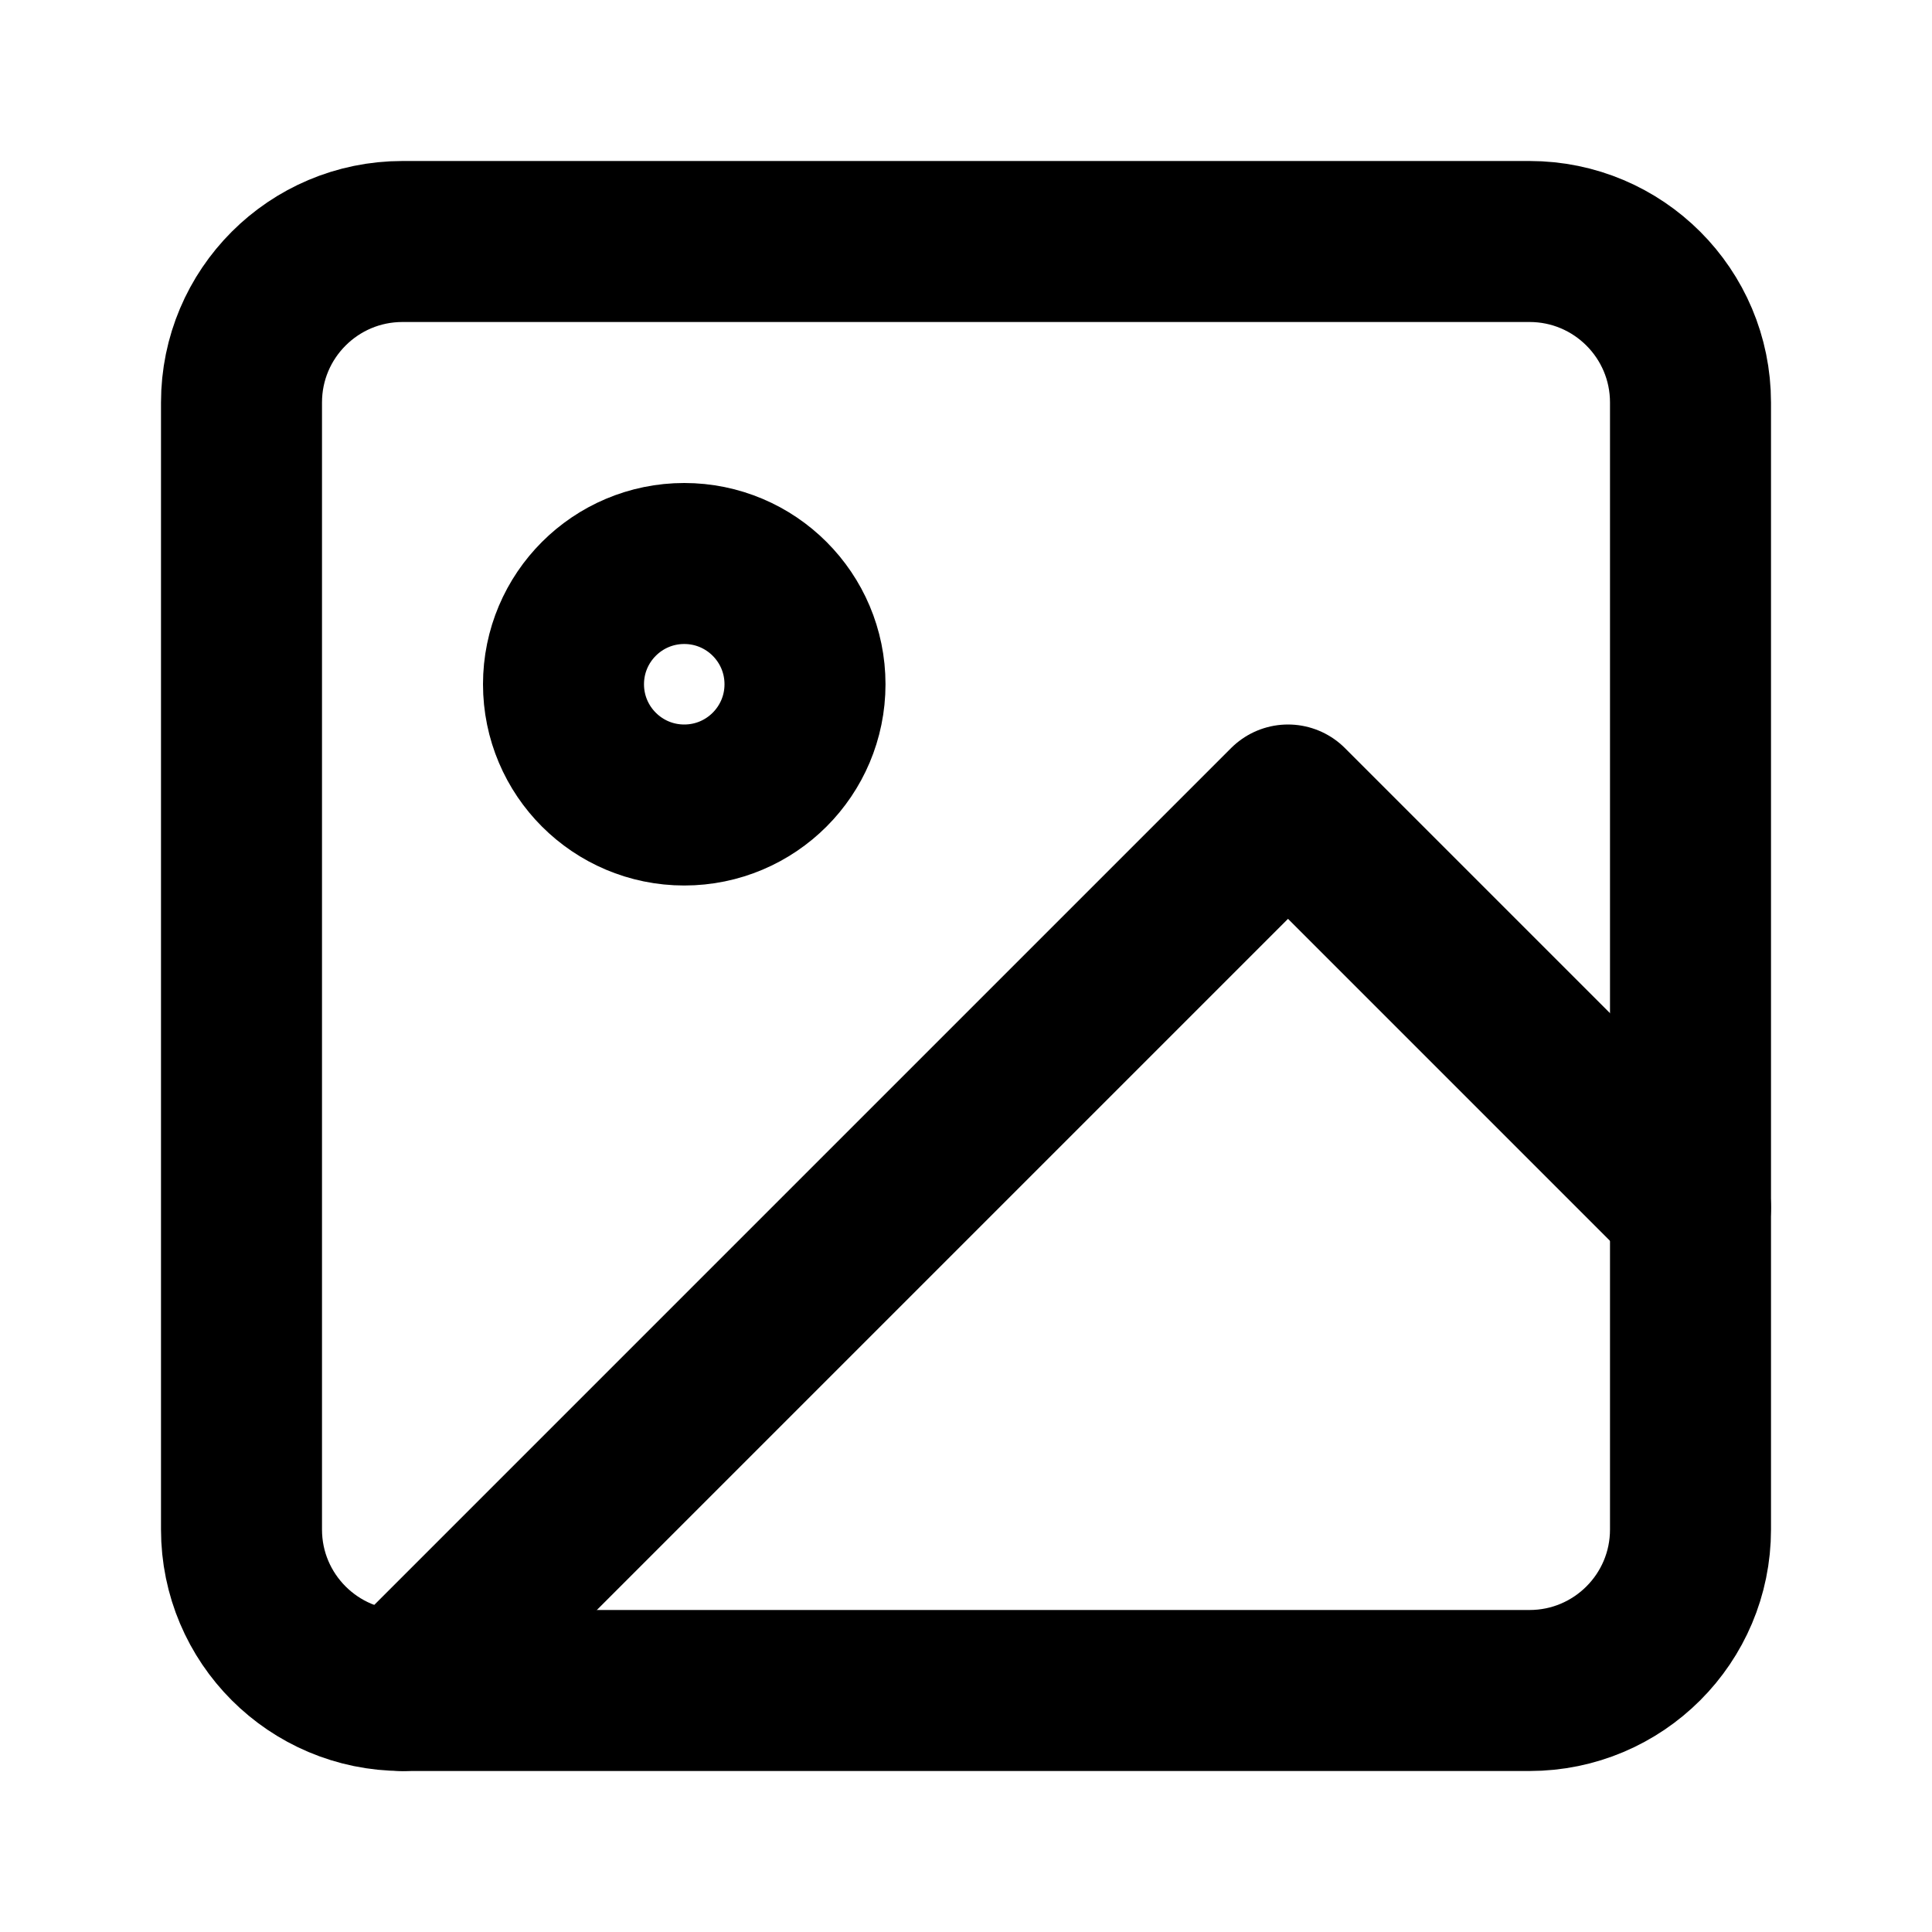
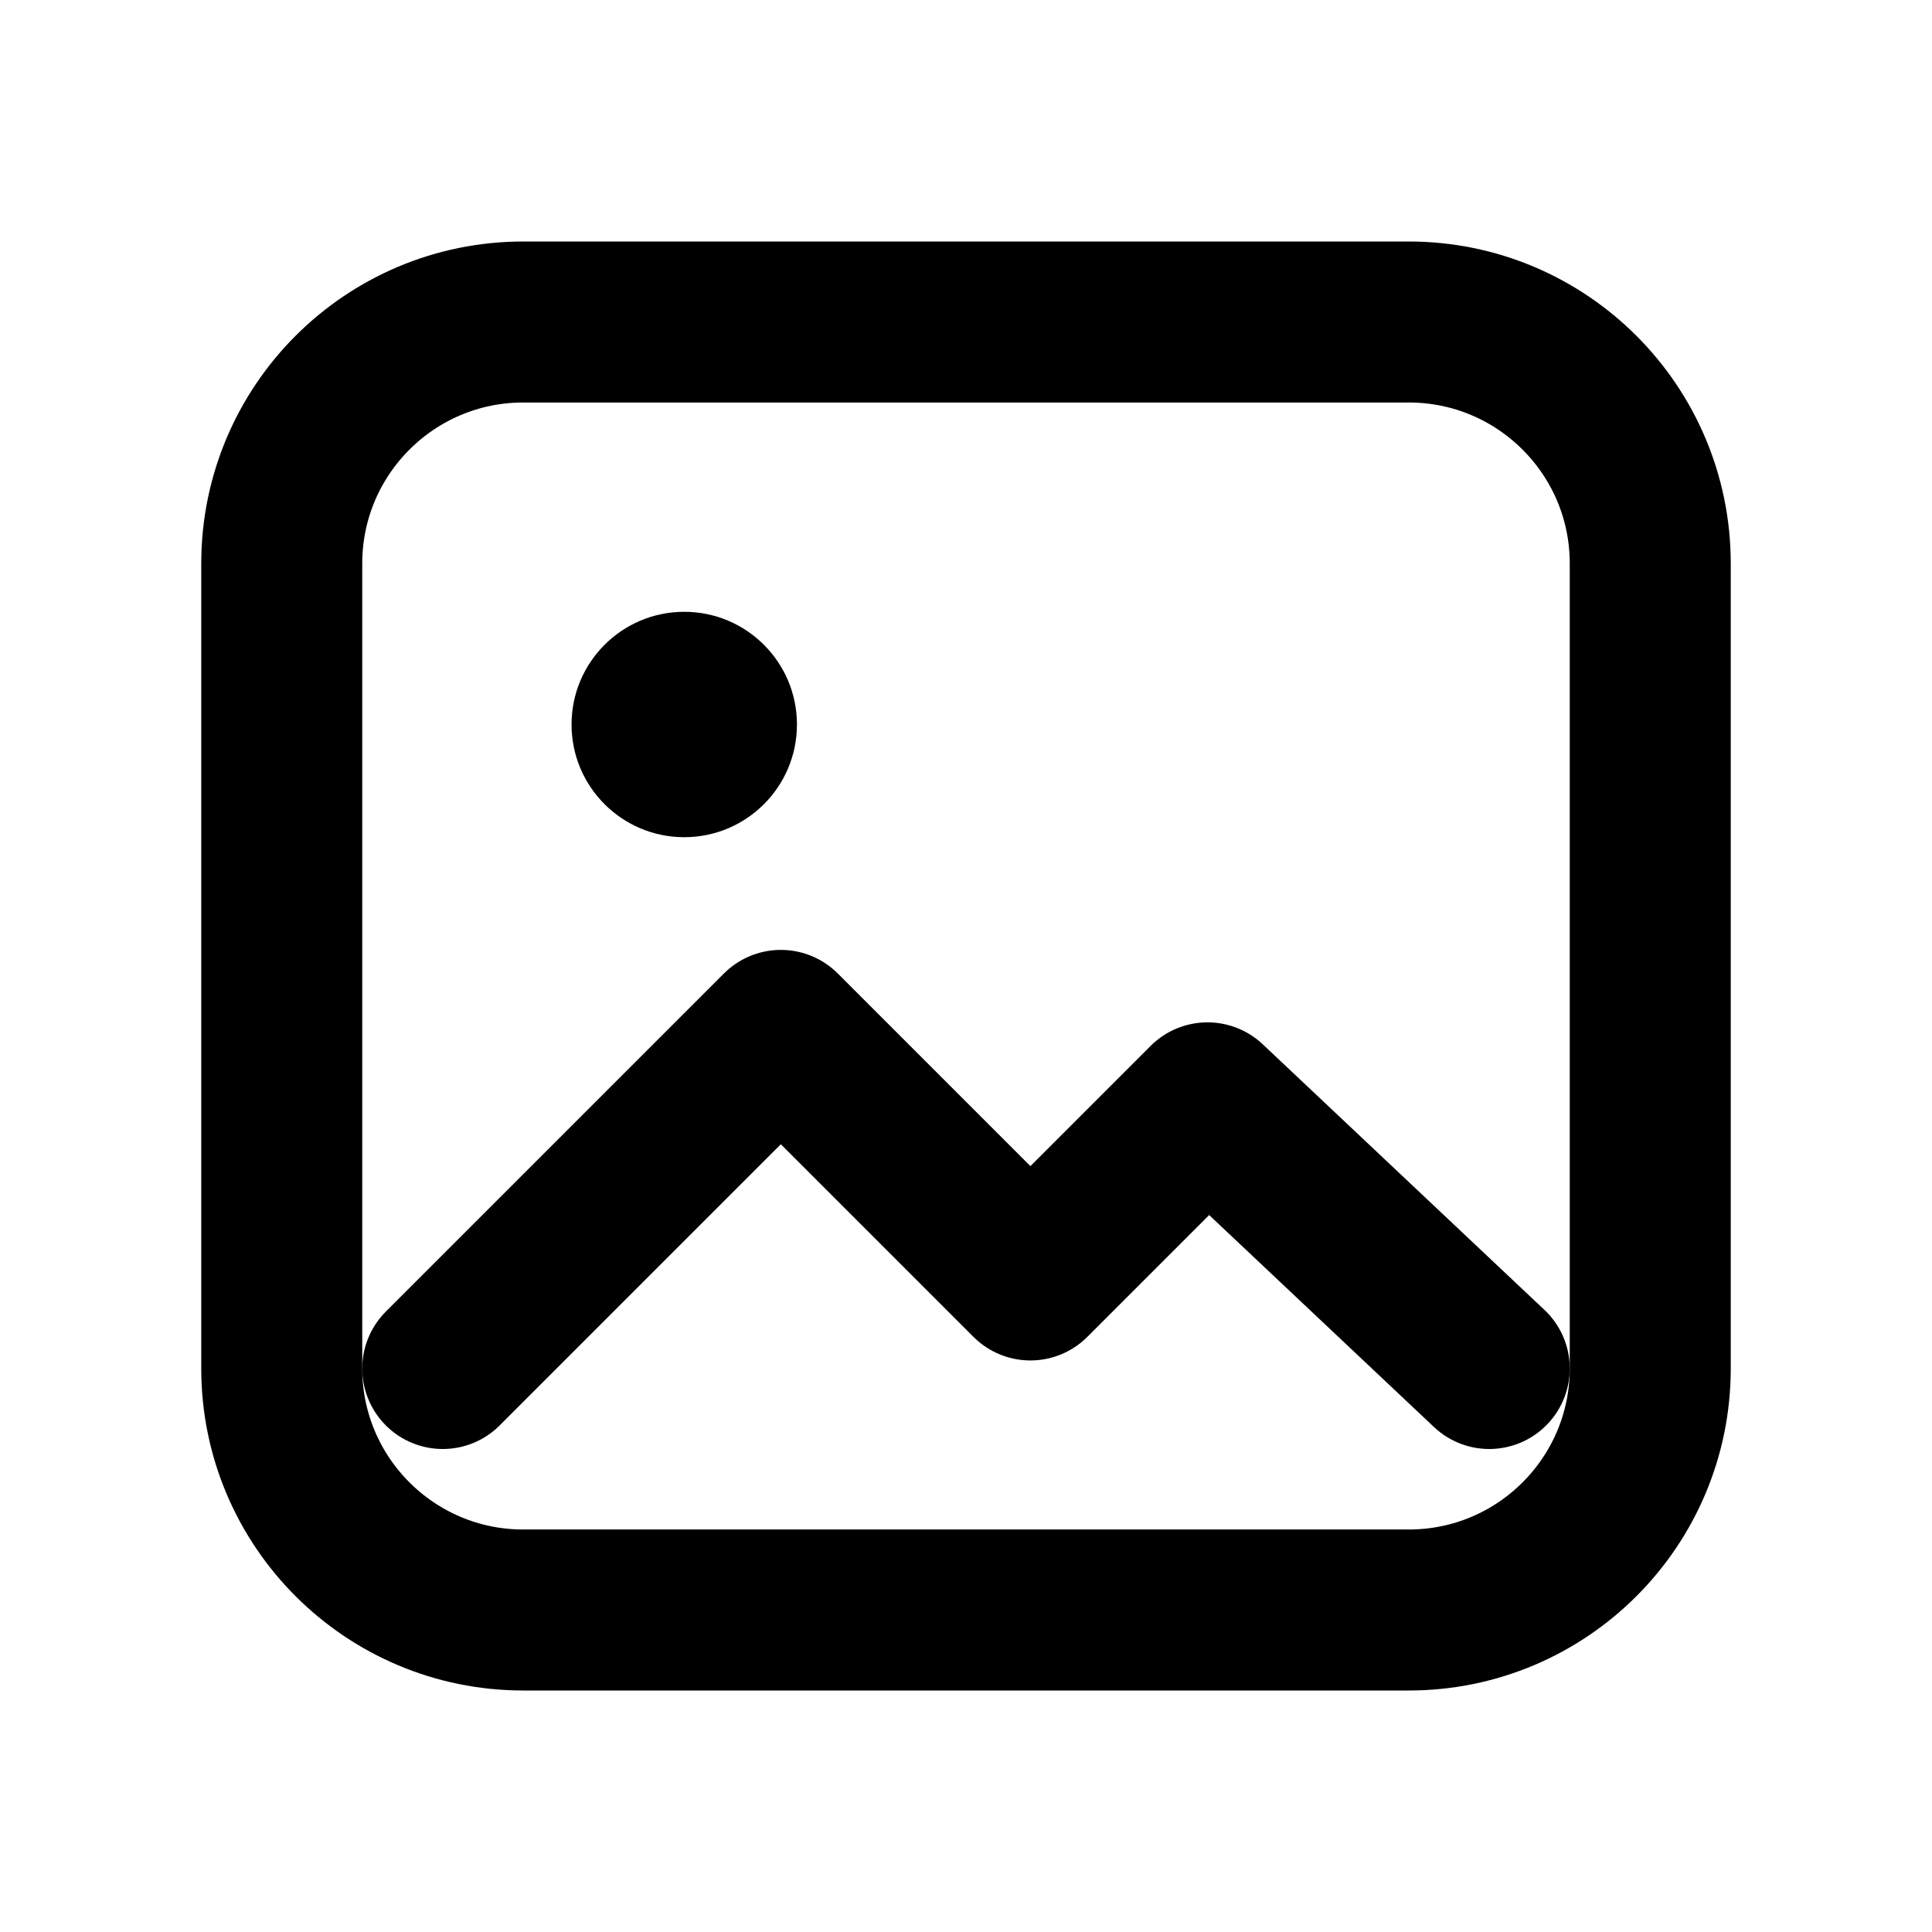
- <svg xmlns="http://www.w3.org/2000/svg" viewBox="0 0 24 24" fill="none" stroke="currentColor" stroke-width="2" stroke-linecap="round" stroke-linejoin="round">
-   <rect x="3" y="3" width="18" height="18" rx="2" ry="2" />
-   <circle cx="8.5" cy="8.5" r="1.5" />
-   <polyline points="21 15 16 10 5 21" />
+ <svg xmlns="http://www.w3.org/2000/svg" width="24" height="24" viewBox="0 0 24 24" fill="none" stroke="currentColor" stroke-width="2" stroke-linecap="round" stroke-linejoin="round" preserveAspectRatio="xMidYMid meet">
+   <rect x="3.5" y="4" width="17" height="16" rx="3" />
+   <circle cx="8.5" cy="9" r="1.4" fill="currentColor" stroke="none" />
+   <path d="M5.5 17l4.2-4.2 3.1 3.1 2.2-2.2 3.5 3.3" />
</svg>
